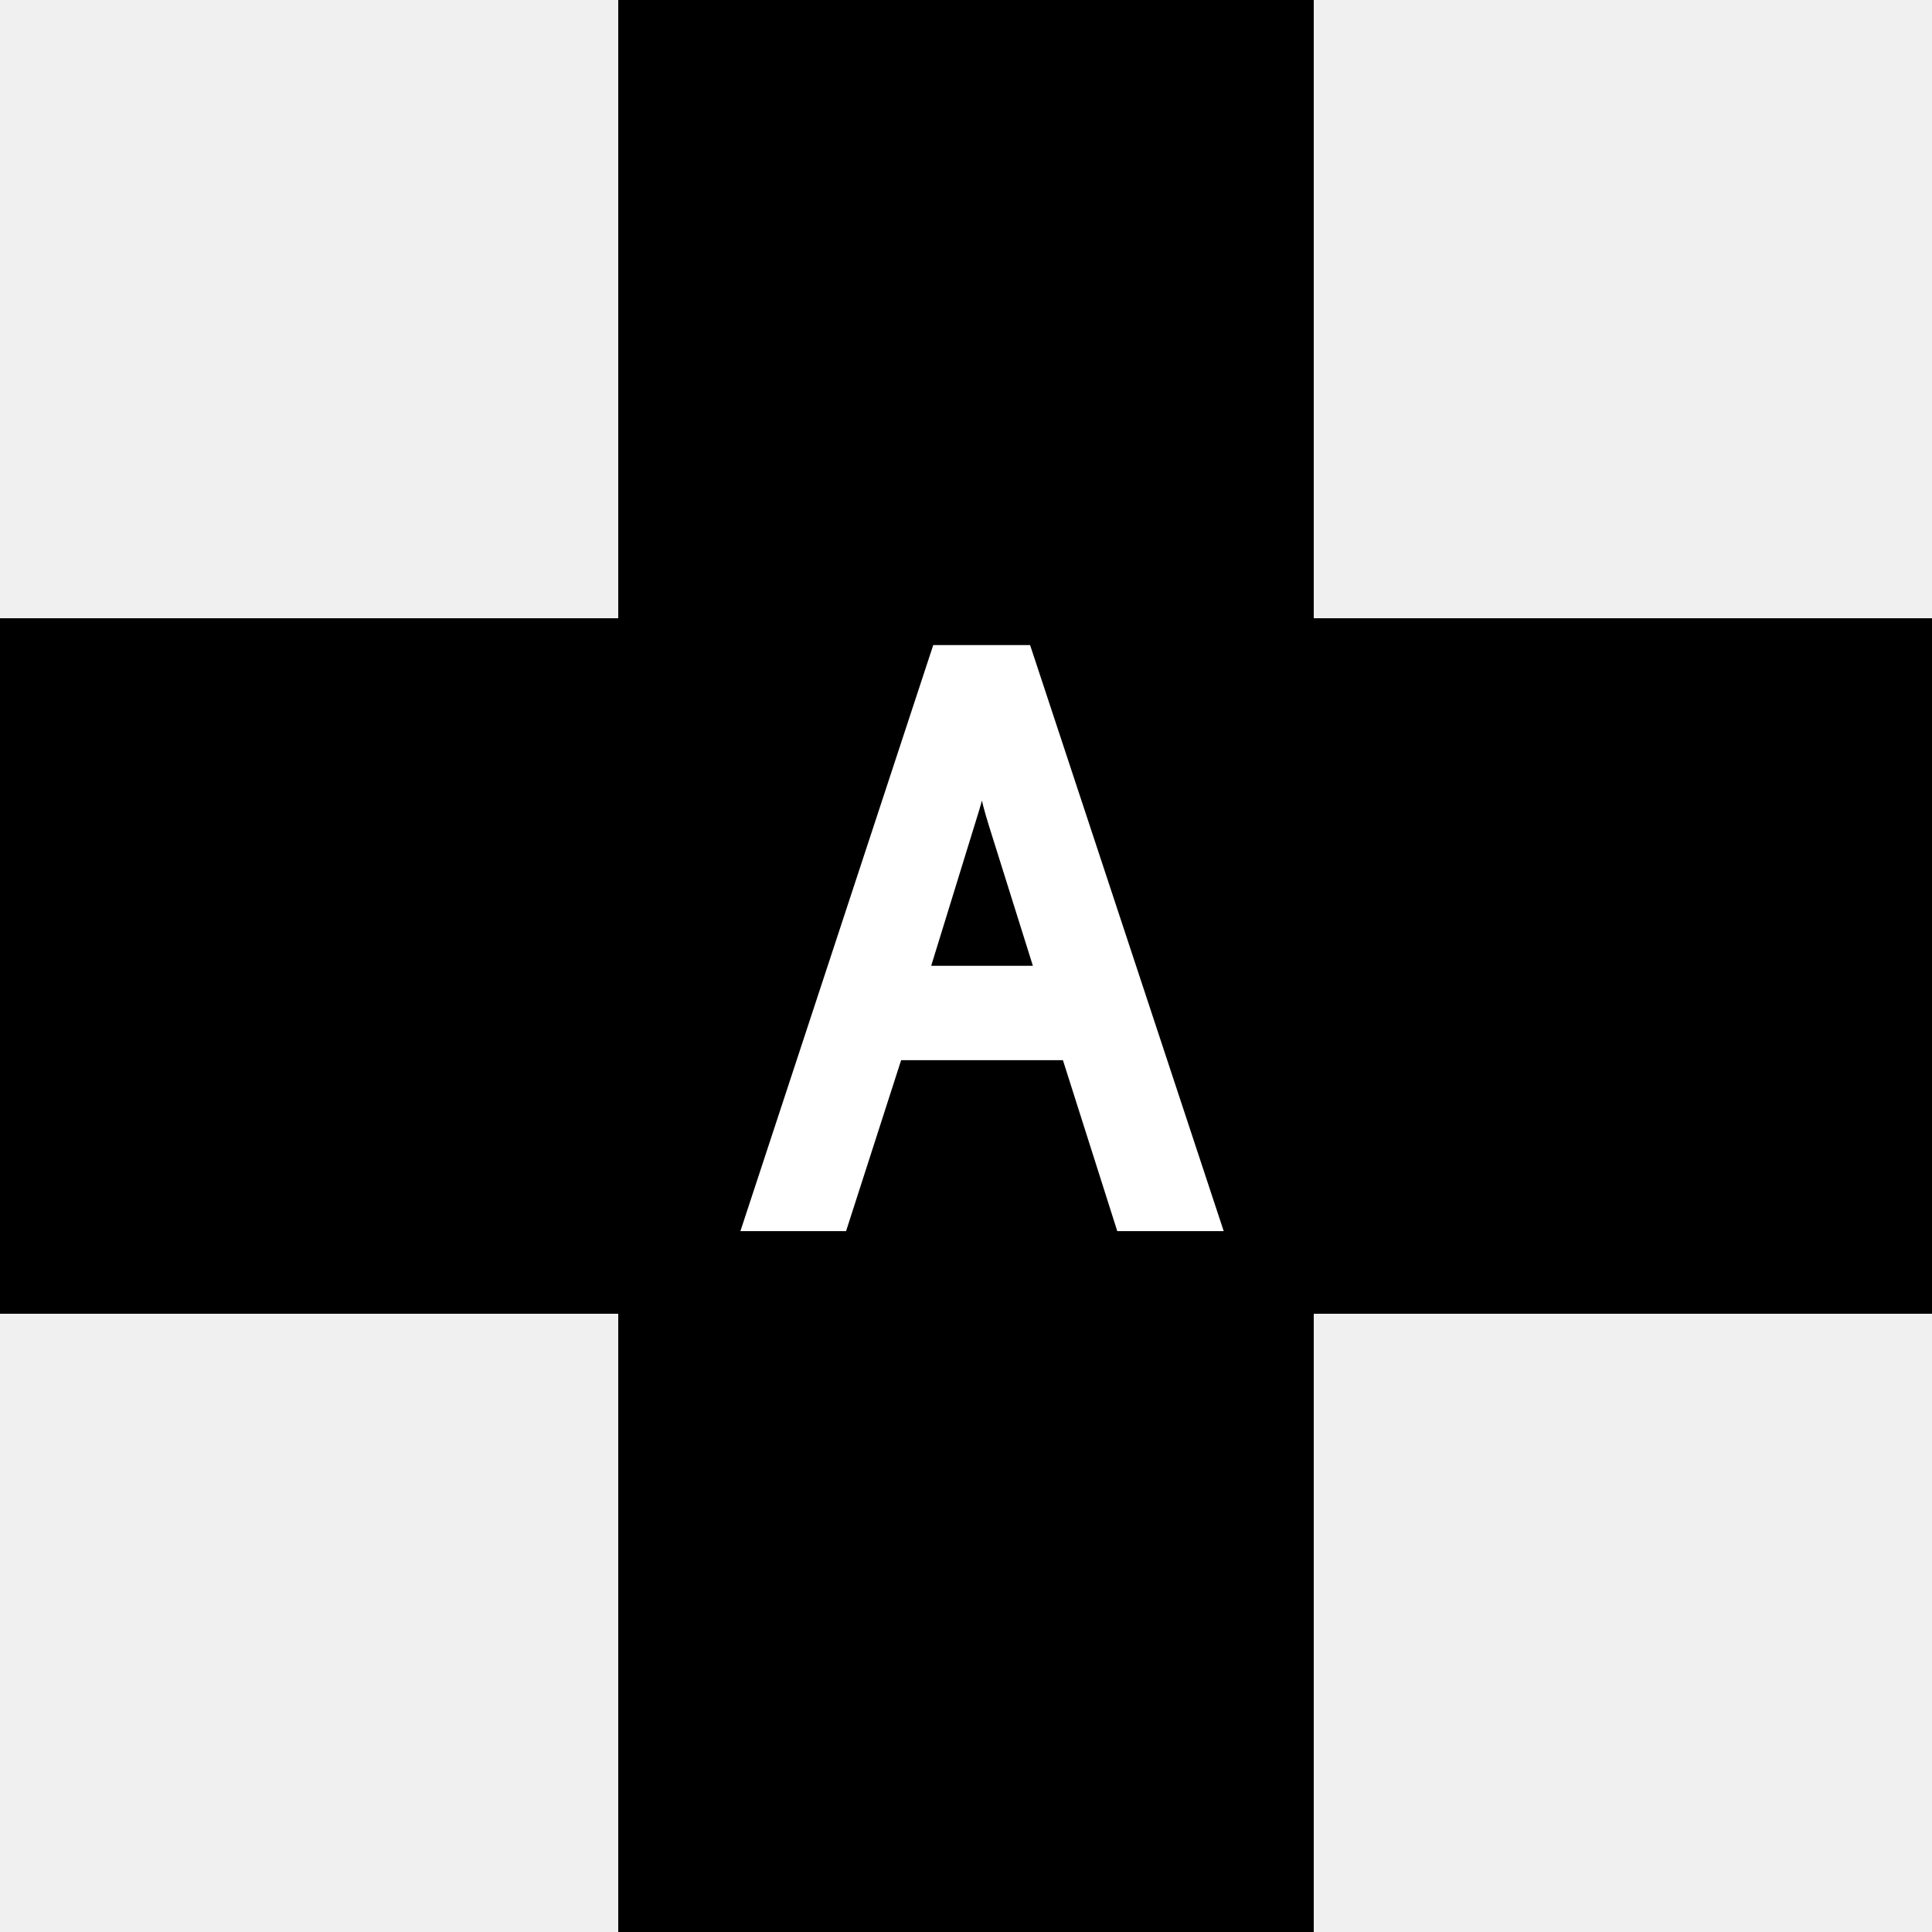
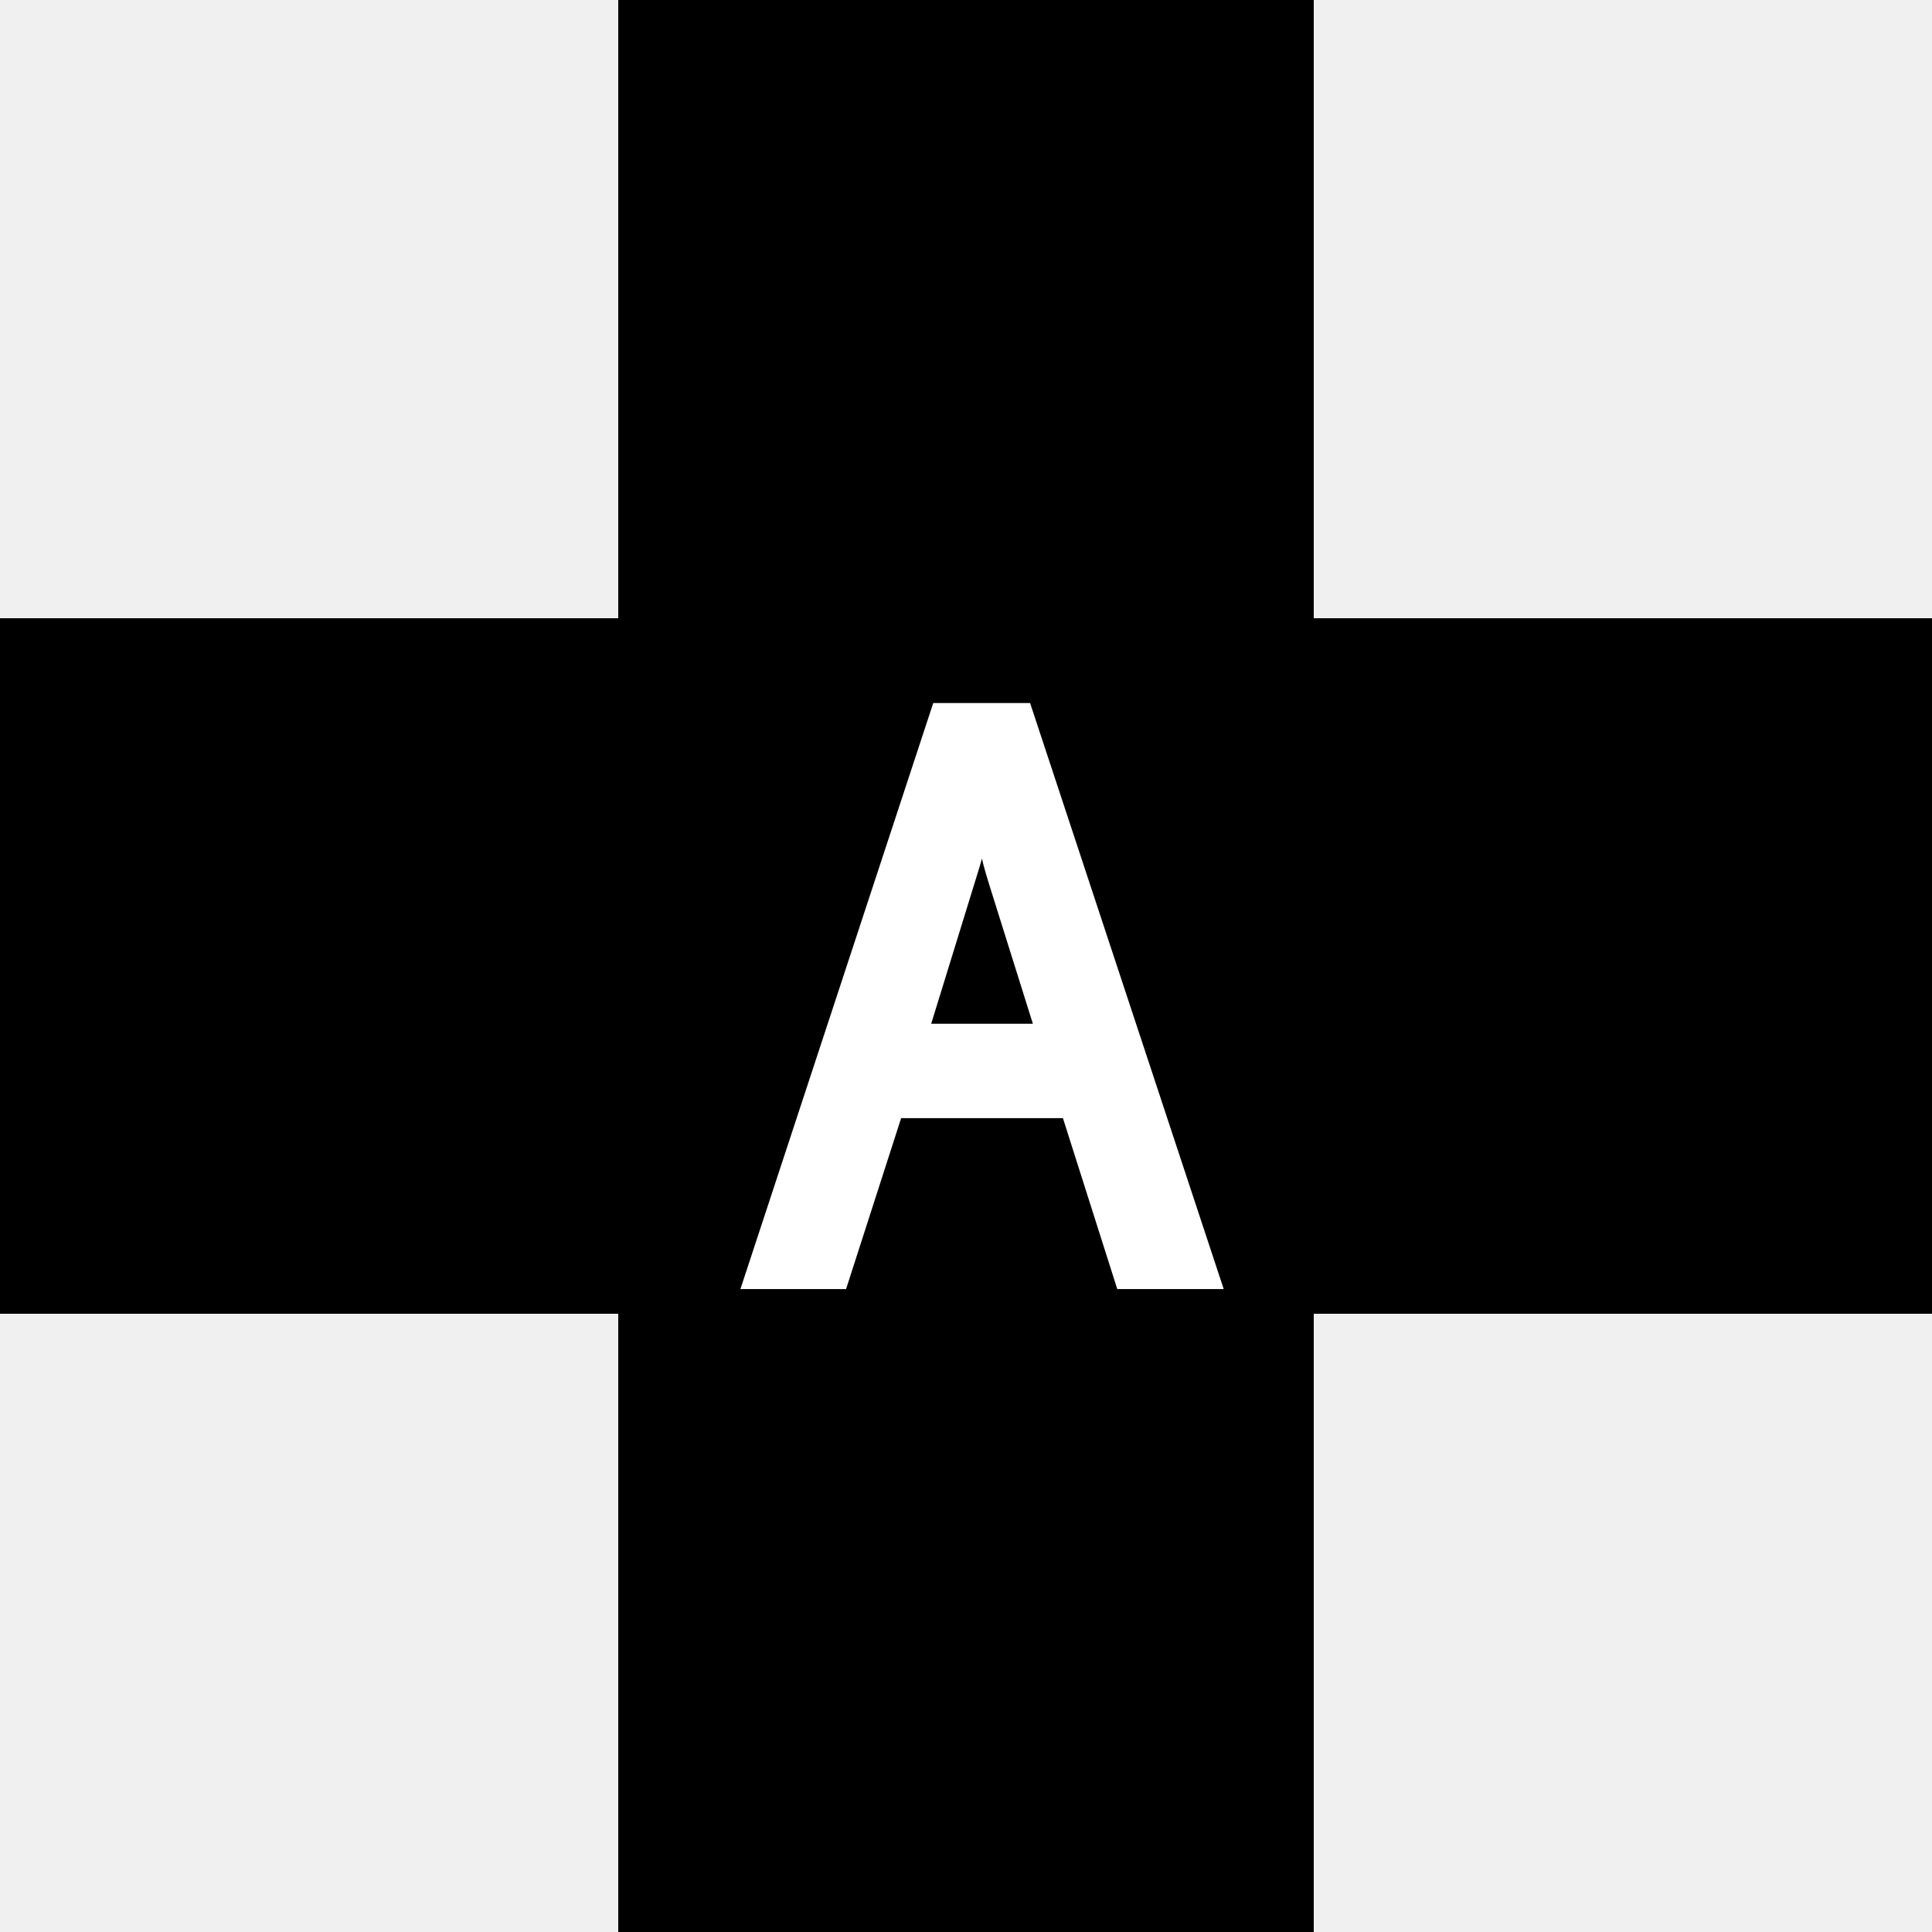
<svg xmlns="http://www.w3.org/2000/svg" width="100%" height="100%" viewBox="0 0 500 500" version="1.1" xml:space="preserve" style="fill-rule:evenodd;clip-rule:evenodd;stroke-linejoin:round;stroke-miterlimit:2;">
  <path d="M160,0l-0,160l-160,-0l0,180l160,-0l-0,160l180,-0l-0,-160l160,-0l-0,-180l-160,-0l-0,-160l-180,0Z" style="fill:#000000;" />
-   <text x="50%" y="53%" font-size="200px" font-weight="700" dominant-baseline="middle" text-anchor="middle" style="fill:#FFFFFF;font-family:'Noto Mono', 'Noto Sans Mono'">A</text>
+   <text x="50%" y="56%" font-size="200px" font-weight="700" dominant-baseline="middle" text-anchor="middle" style="fill:#FFFFFF;font-family:'Noto Mono', 'Noto Sans Mono'">A</text>
</svg>
